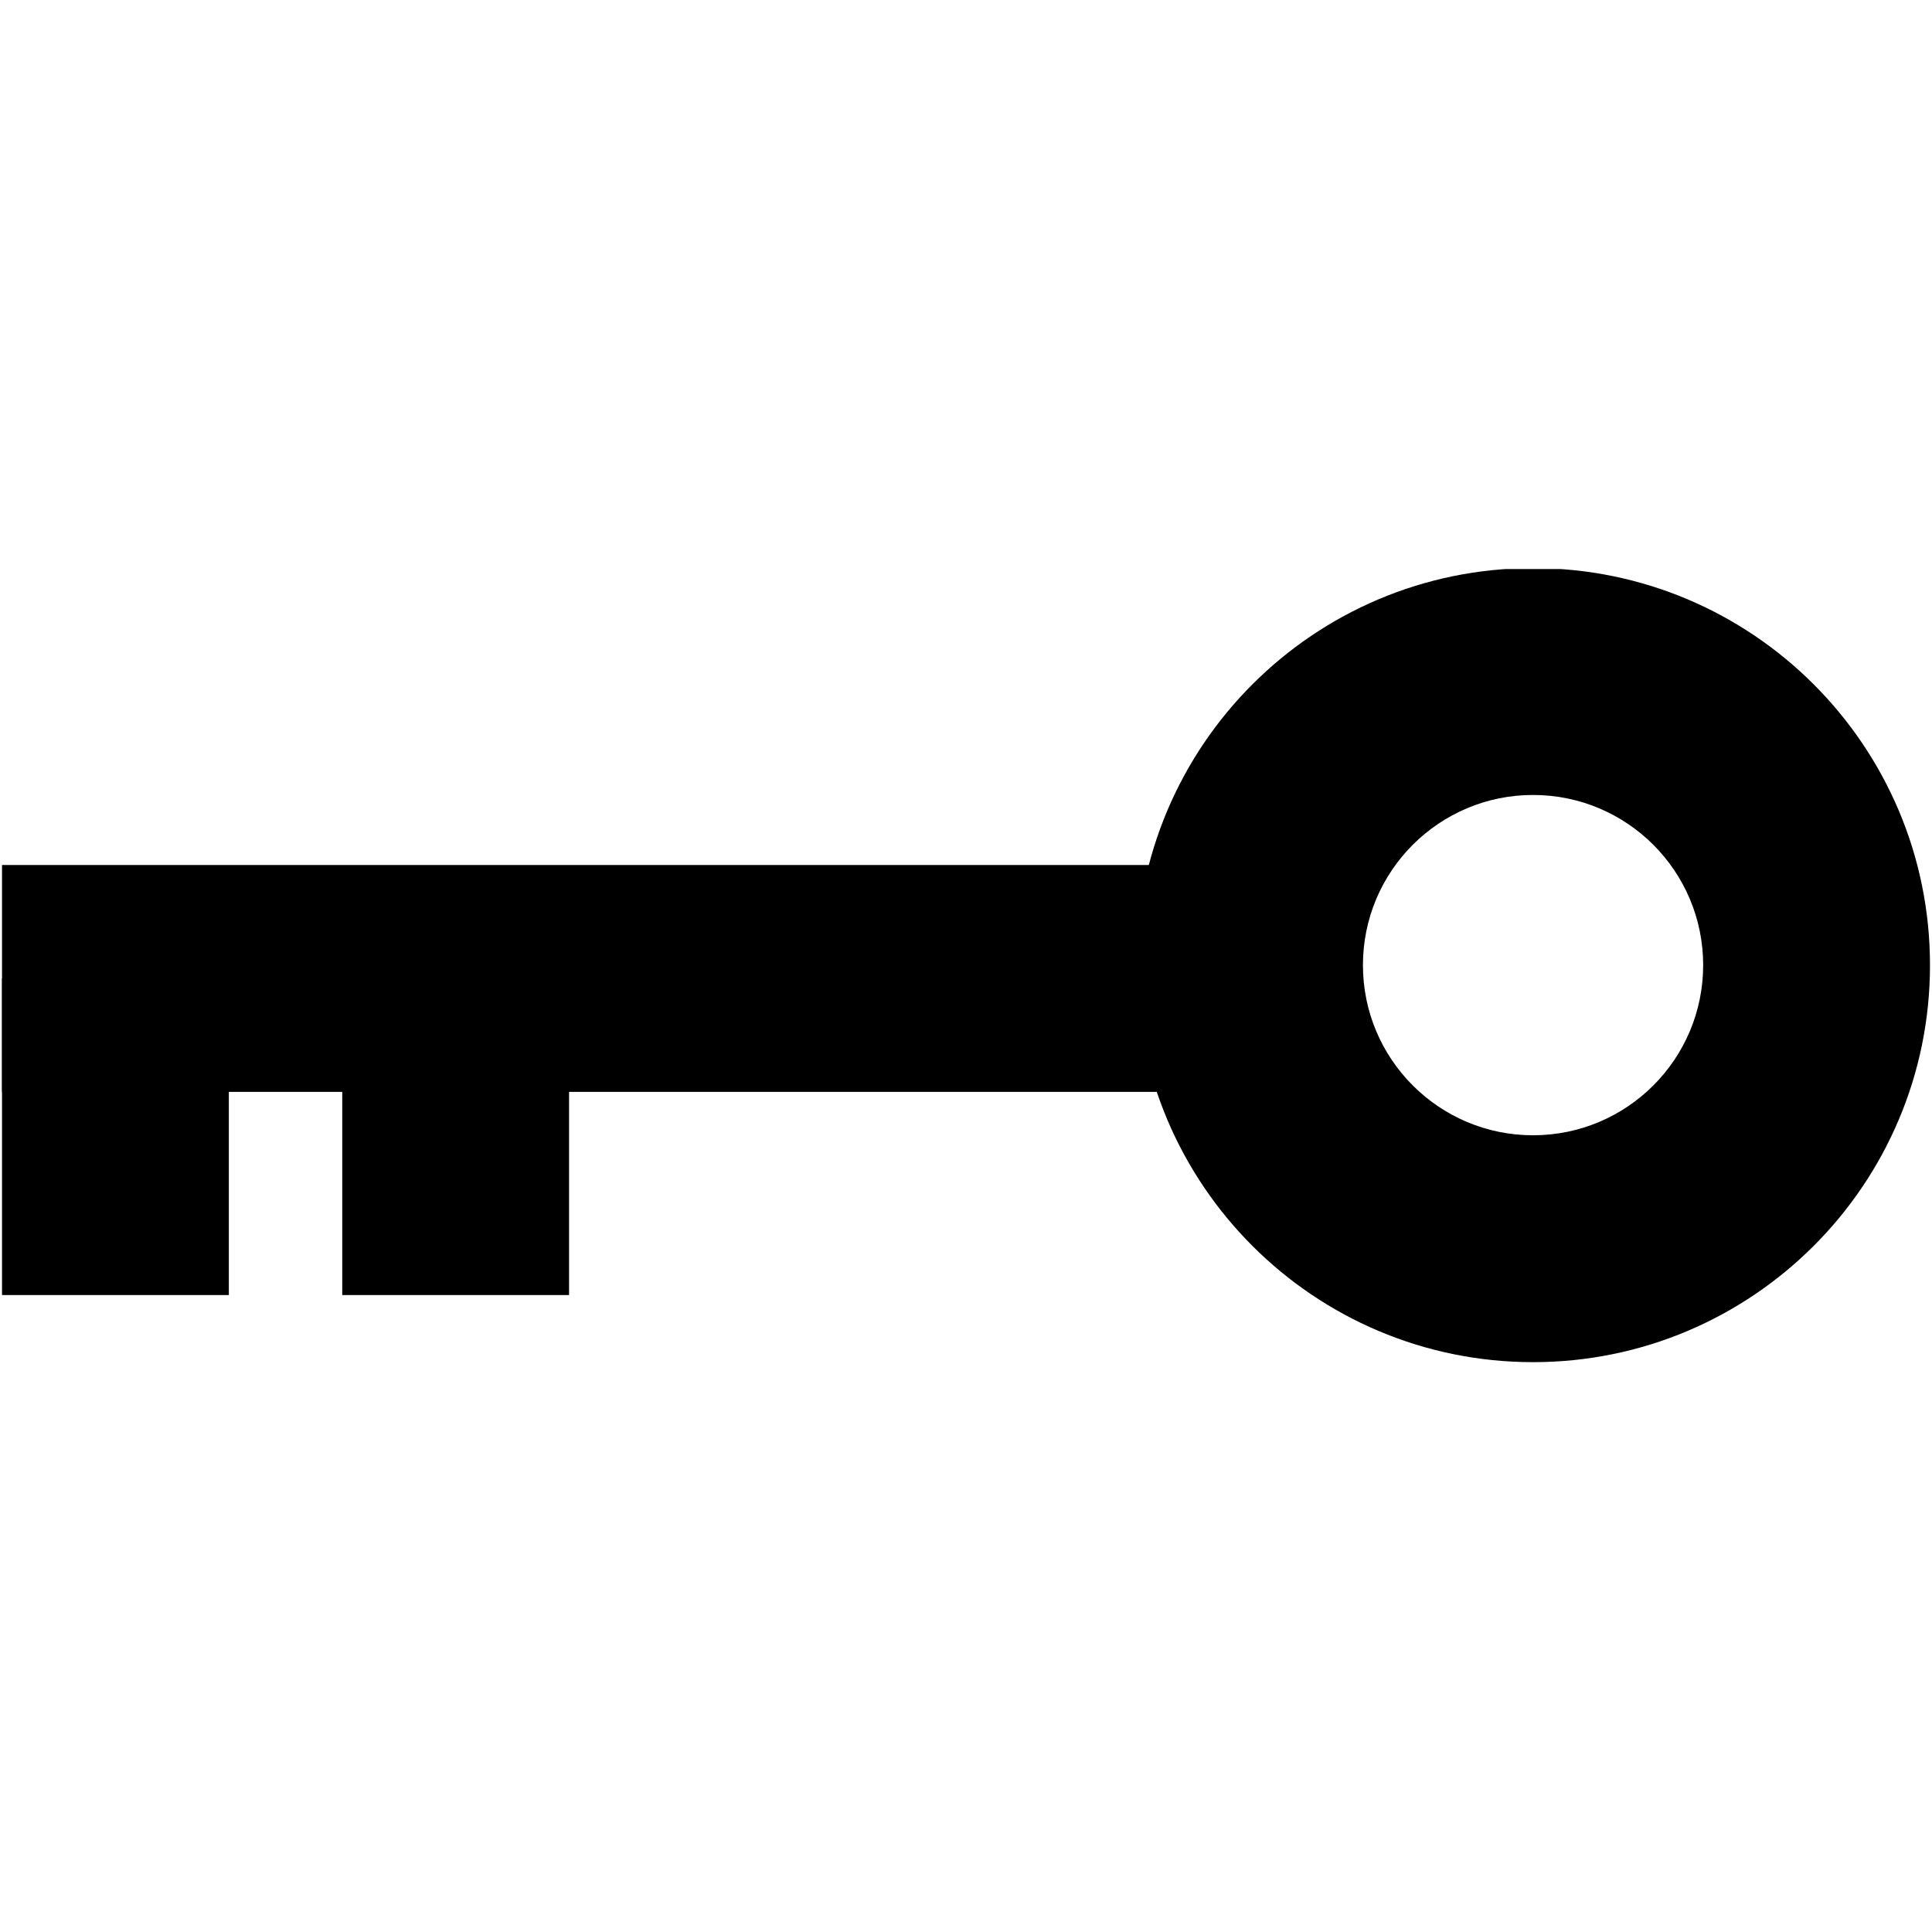
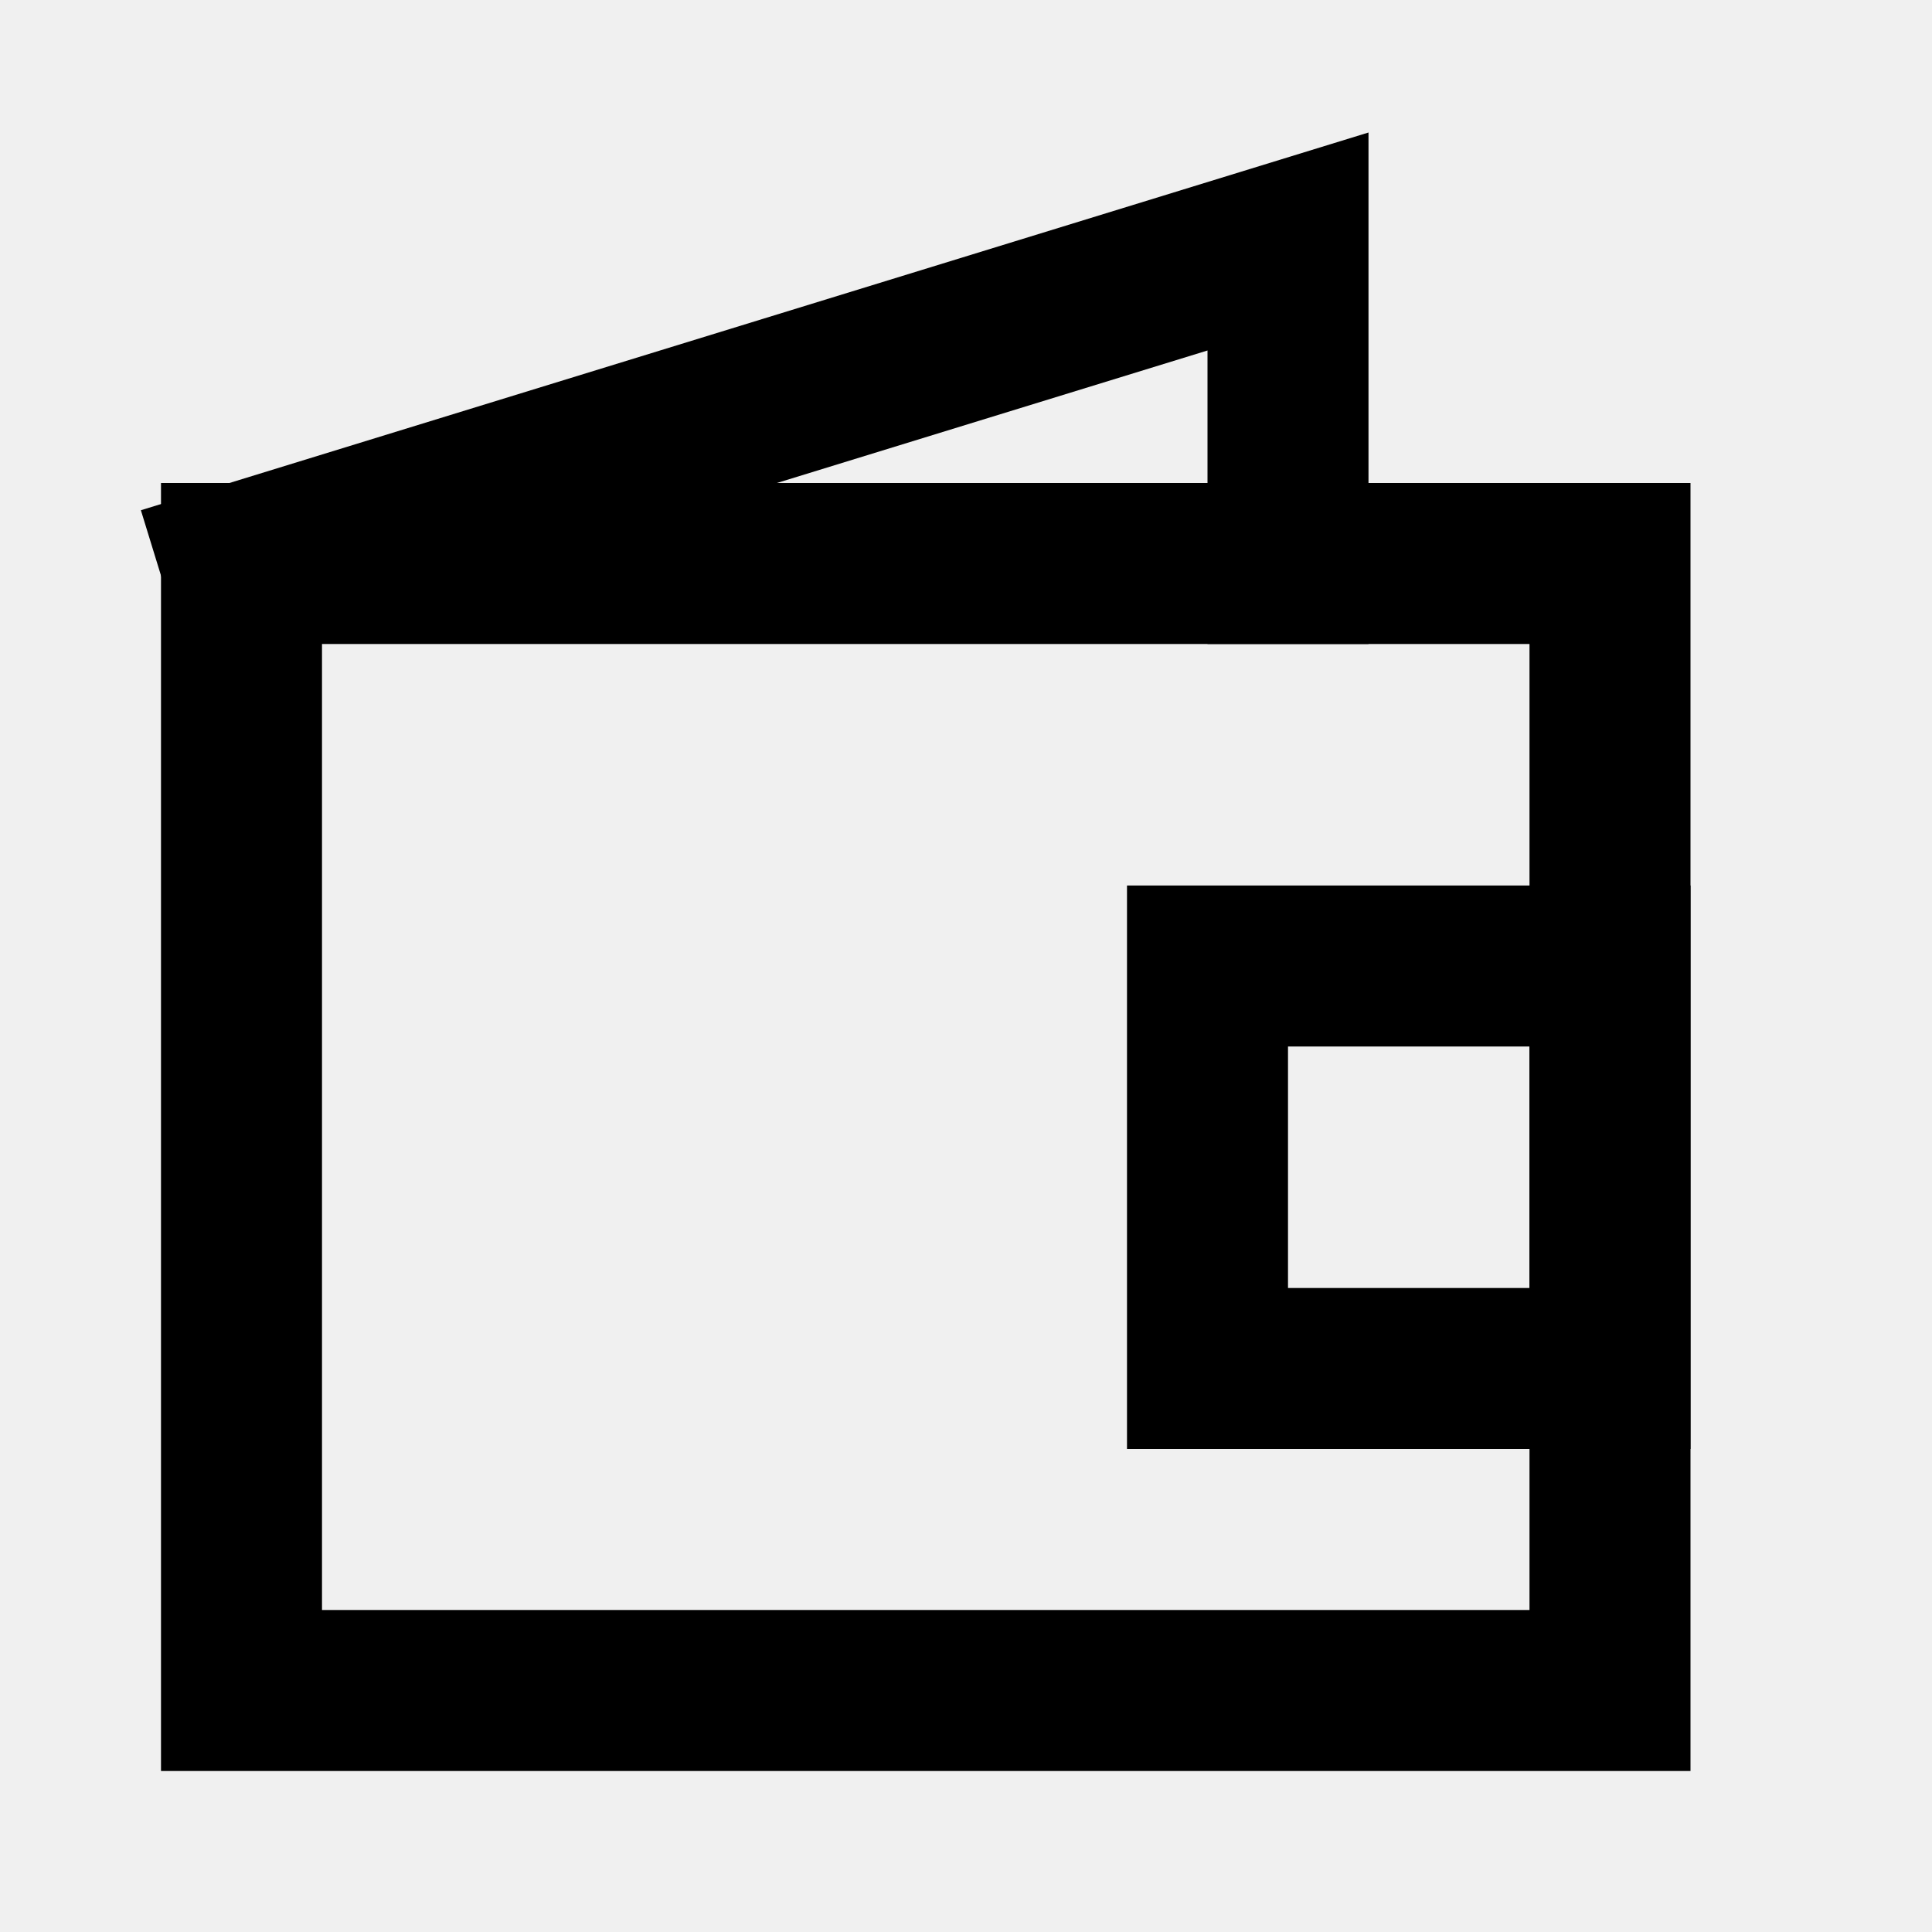
- <svg xmlns="http://www.w3.org/2000/svg" width="2000" zoomAndPan="magnify" viewBox="0 0 1500 1500" height="2000" preserveAspectRatio="xMidYMid meet" version="1.0">
-   <defs>
-     <clipPath id="5285901fe4">
-       <path d="M 882 441.816 L 1499 441.816 L 1499 1058 L 882 1058 Z M 882 441.816 " clip-rule="nonzero" />
-     </clipPath>
-   </defs>
-   <rect x="-150" width="1800" fill="#ffffff" y="-150" height="1800" fill-opacity="1" />
-   <rect x="-150" width="1800" fill="#ffffff" y="-150" height="1800" fill-opacity="1" />
-   <path fill="#000000" d="M 1.562 671.586 L 970.129 671.586 L 970.129 847.73 L 1.562 847.73 Z M 1.562 671.586 " fill-opacity="1" fill-rule="evenodd" />
-   <path fill="#000000" d="M 1.562 759.66 L 177.668 759.66 L 177.668 1005.477 L 1.562 1005.477 Z M 1.562 759.66 " fill-opacity="1" fill-rule="evenodd" />
-   <path fill="#000000" d="M 265.719 759.66 L 441.82 759.66 L 441.82 1005.477 L 265.719 1005.477 Z M 265.719 759.66 " fill-opacity="1" fill-rule="evenodd" />
-   <g clip-path="url(#5285901fe4)">
-     <path fill="#000000" d="M 1190.258 617.211 C 1117.316 617.211 1058.18 676.359 1058.18 749.32 C 1058.18 822.277 1117.316 881.426 1190.258 881.426 C 1263.199 881.426 1322.332 822.277 1322.332 749.32 C 1322.332 676.359 1263.199 617.211 1190.258 617.211 Z M 882.078 749.32 C 882.078 579.078 1020.055 441.07 1190.258 441.07 C 1360.461 441.07 1498.438 579.078 1498.438 749.32 C 1498.438 919.562 1360.461 1057.57 1190.258 1057.57 C 1020.055 1057.57 882.078 919.562 882.078 749.32 Z M 882.078 749.32 " fill-opacity="1" fill-rule="evenodd" />
-   </g>
+ <svg xmlns="http://www.w3.org/2000/svg" viewBox="0 0 24 24" width="24" height="24" fill="none" stroke="currentColor" stroke-width="2" stroke-linecap="square" stroke-linejoin="miter" stroke-miterlimit="4">
+   <path d="M3 7h17v14H3z" />
+   <path d="M3 7l13-4v4" />
+   <path d="M15 12h5v5h-5z" />
</svg>
